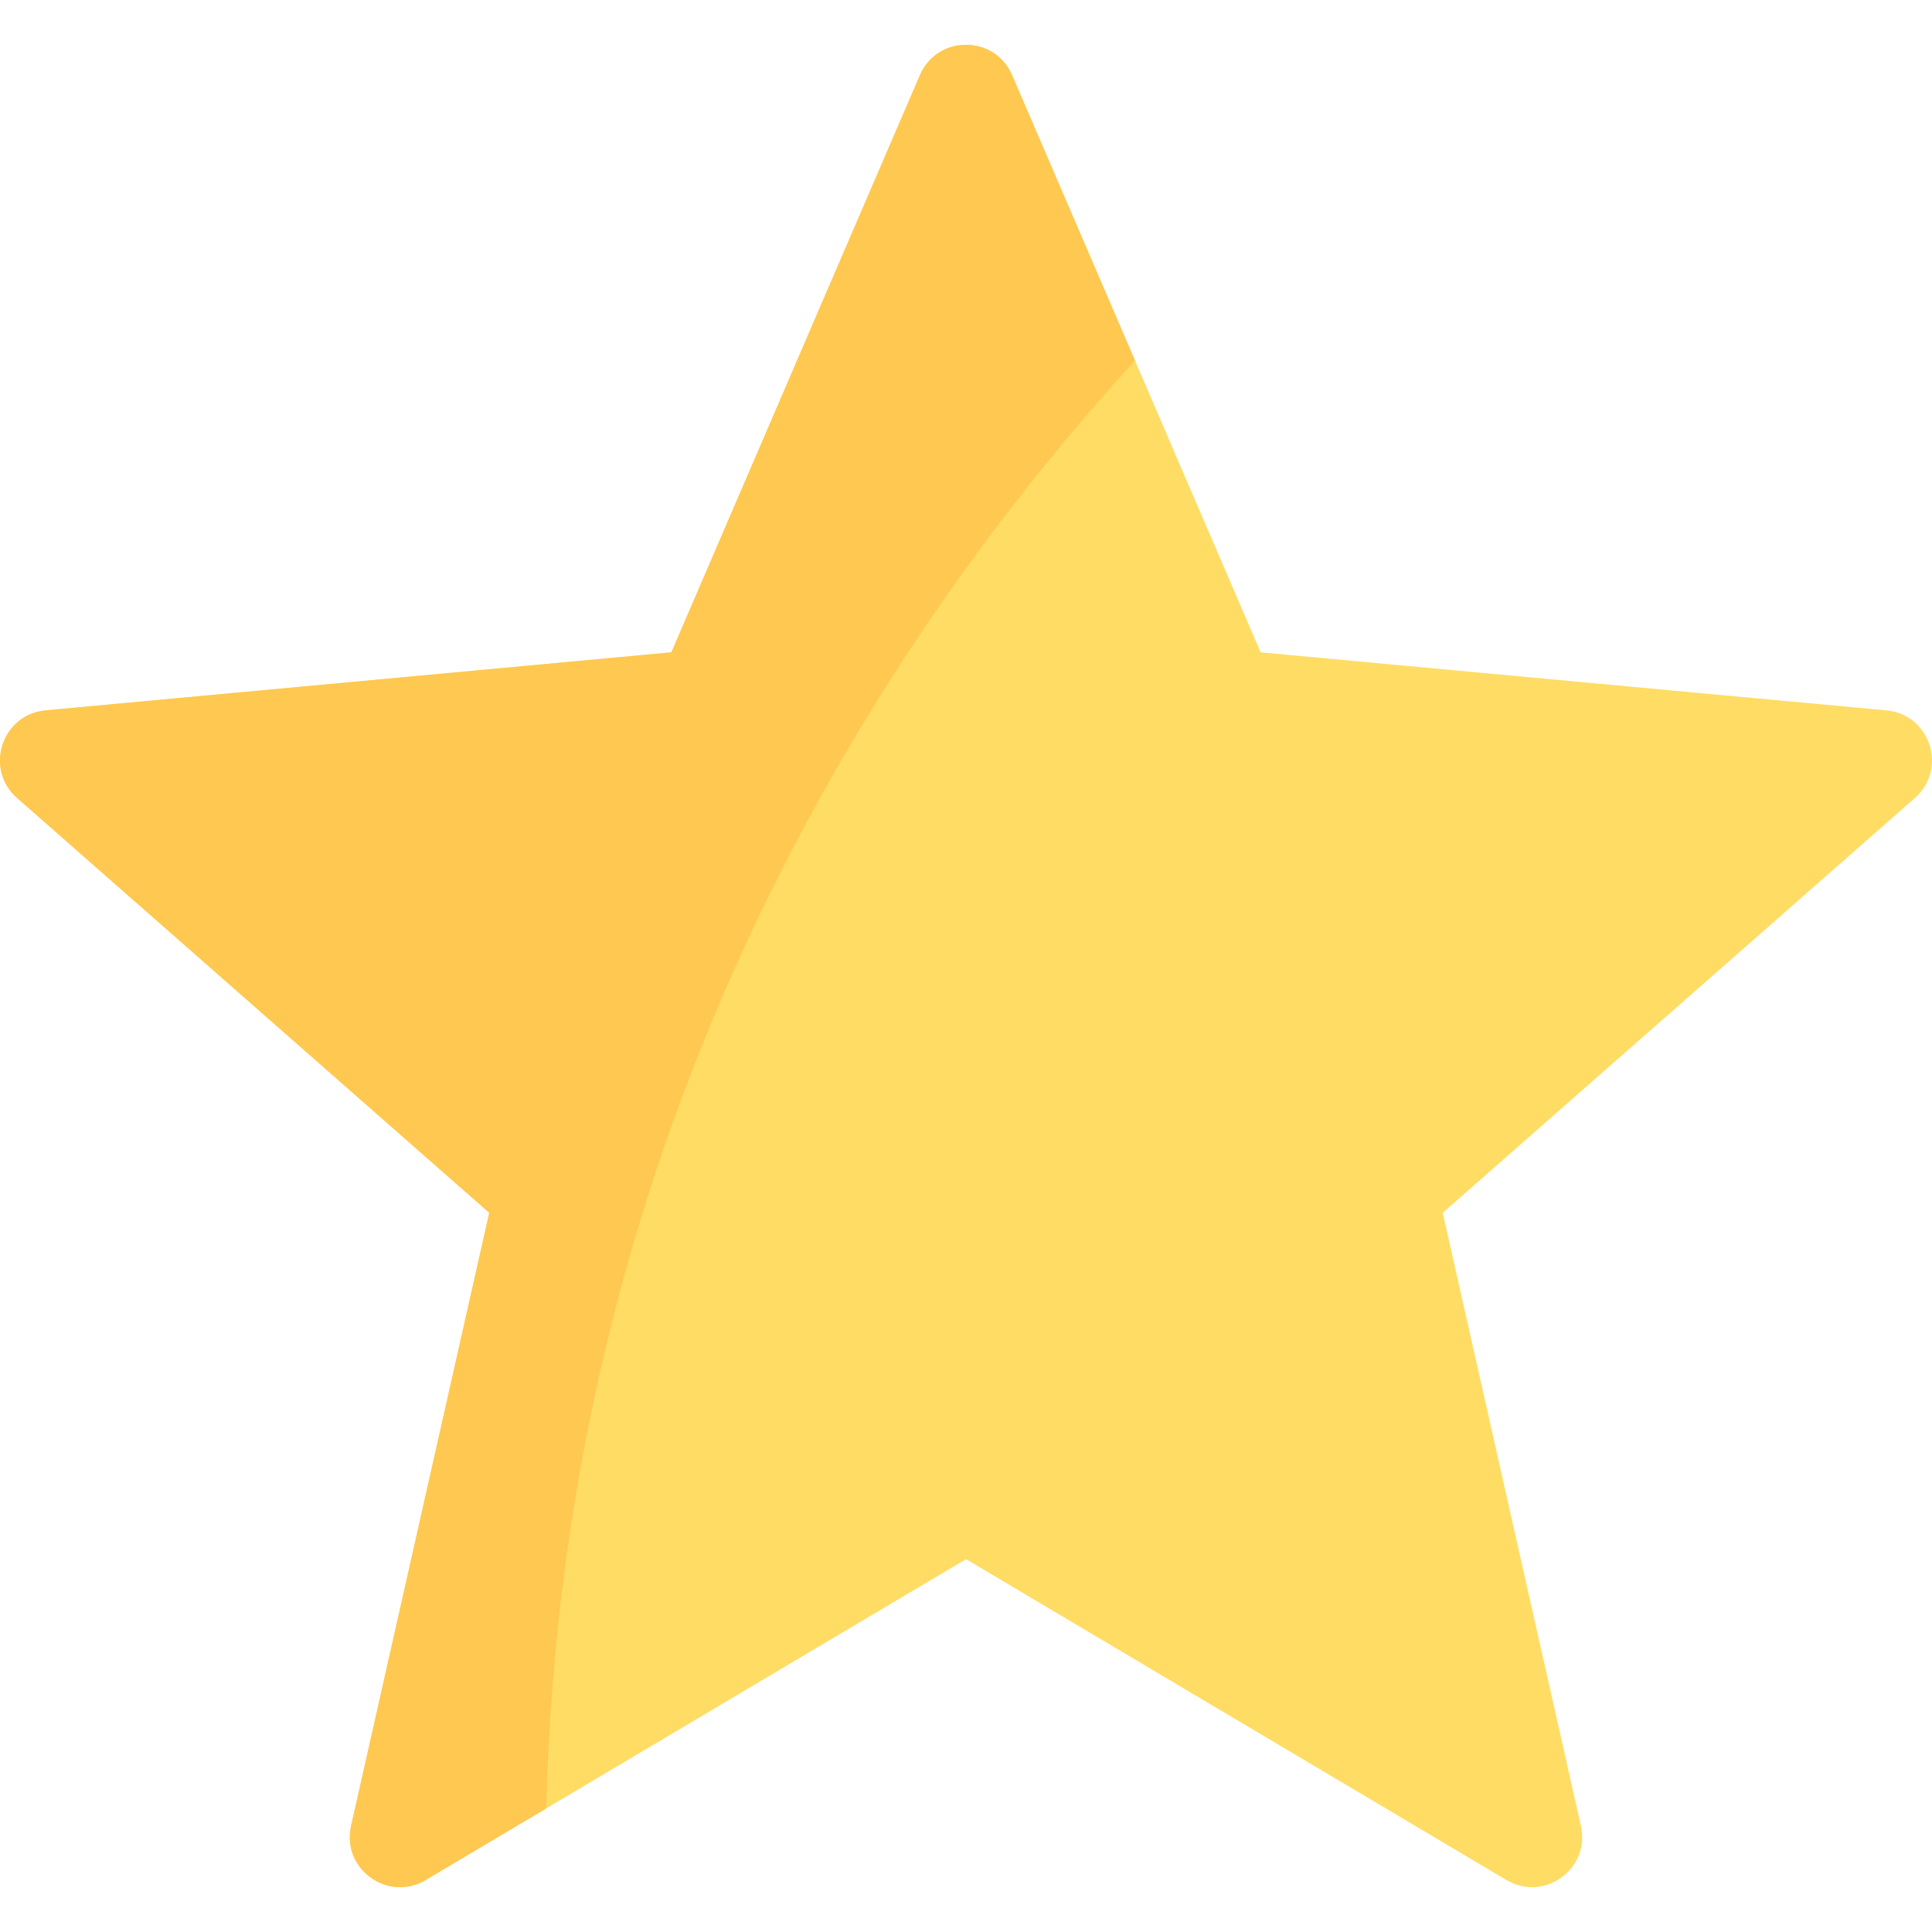
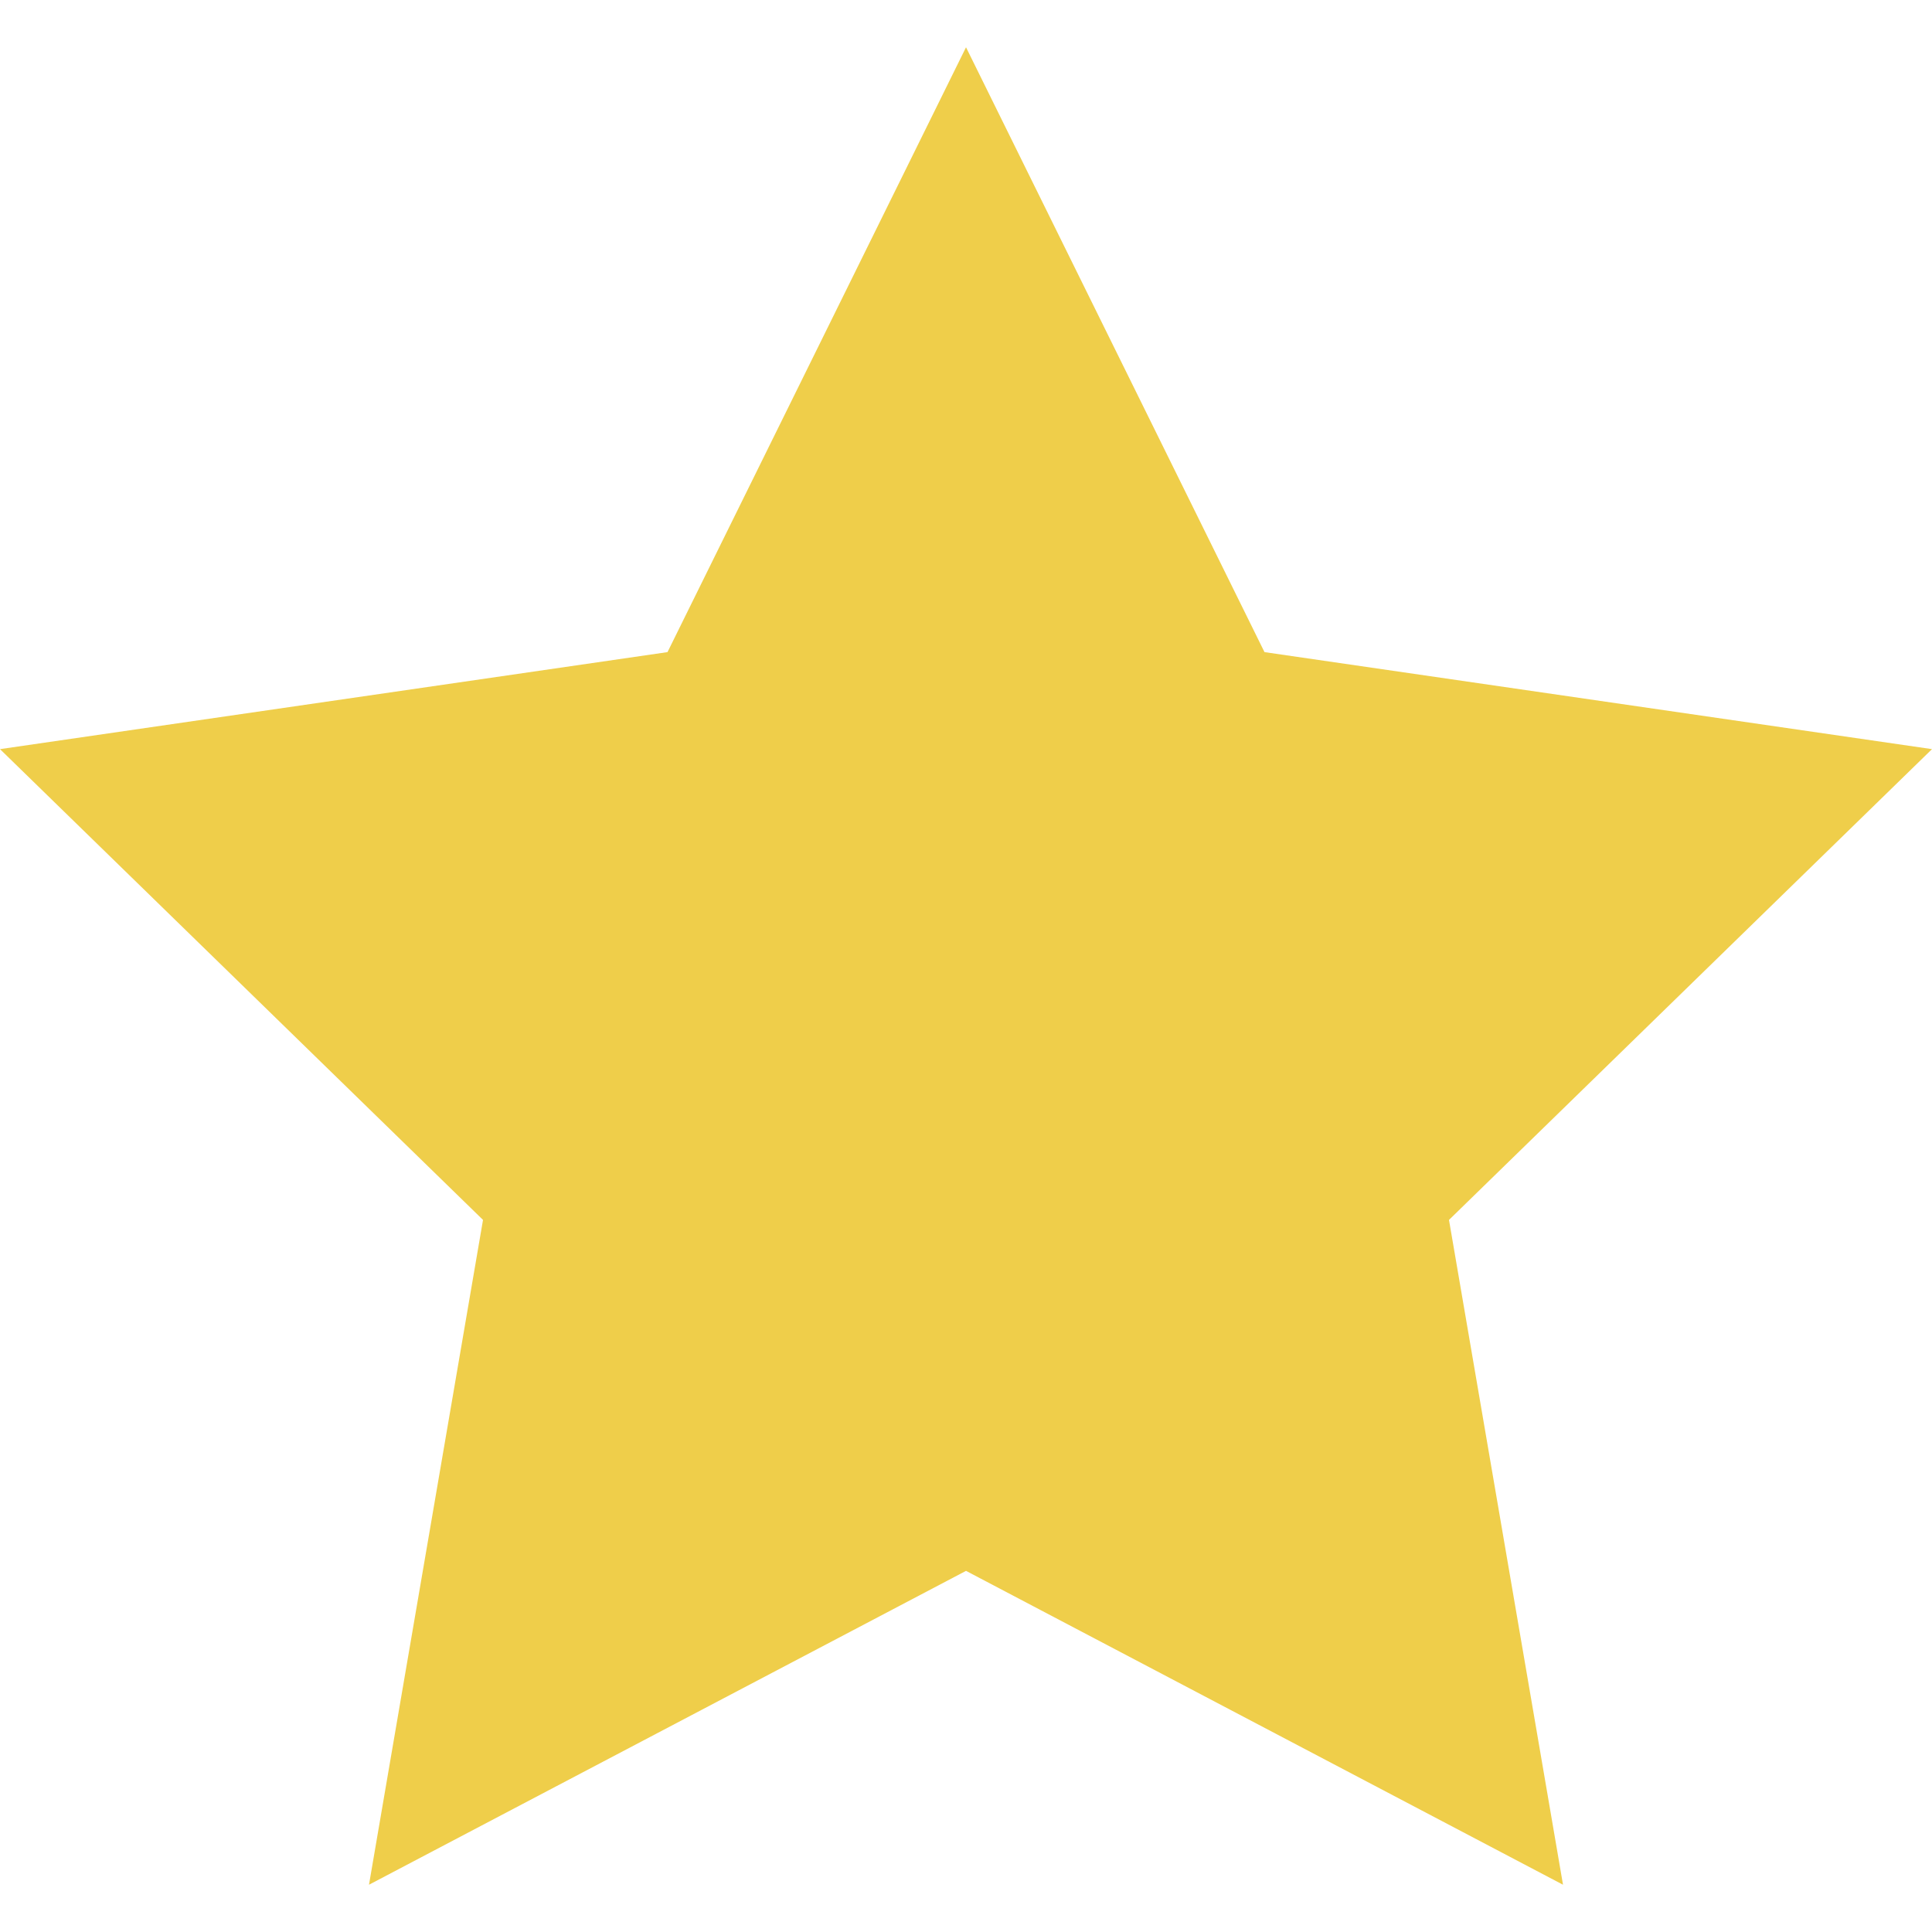
- <svg xmlns="http://www.w3.org/2000/svg" version="1.1" id="Capa_1" x="0px" y="0px" viewBox="0 0 512.001 512.001" style="enable-background:new 0 0 512.001 512.001;" xml:space="preserve">
-   <path style="fill:#FFDC64;" d="M499.92,188.26l-165.839-15.381L268.205,19.91c-4.612-10.711-19.799-10.711-24.411,0l-65.875,152.97  L12.08,188.26c-11.612,1.077-16.305,15.52-7.544,23.216l125.126,109.922L93.044,483.874c-2.564,11.376,9.722,20.302,19.749,14.348  L256,413.188l143.207,85.034c10.027,5.954,22.314-2.972,19.75-14.348l-36.619-162.476l125.126-109.922  C516.225,203.78,511.532,189.337,499.92,188.26z" />
-   <path style="fill:#FFC850;" d="M268.205,19.91c-4.612-10.711-19.799-10.711-24.411,0l-65.875,152.97L12.08,188.26  c-11.612,1.077-16.305,15.52-7.544,23.216l125.126,109.922L93.044,483.874c-2.564,11.376,9.722,20.302,19.749,14.348l31.963-18.979  c4.424-182.101,89.034-310.338,156.022-383.697L268.205,19.91z" />
+ <svg xmlns="http://www.w3.org/2000/svg" version="1.1" id="Capa_1" x="0px" y="0px" viewBox="0 0 53.867 53.867" style="enable-background:new 0 0 53.867 53.867;" xml:space="preserve">
+   <polygon style="fill:#EFCE4A;" points="26.934,1.318 35.256,18.182 53.867,20.887 40.4,34.013 43.579,52.549 26.934,43.798   10.288,52.549 13.467,34.013 0,20.887 18.611,18.182 " />
  <g>
</g>
  <g>
</g>
  <g>
</g>
  <g>
</g>
  <g>
</g>
  <g>
</g>
  <g>
</g>
  <g>
</g>
  <g>
</g>
  <g>
</g>
  <g>
</g>
  <g>
</g>
  <g>
</g>
  <g>
</g>
  <g>
</g>
</svg>
